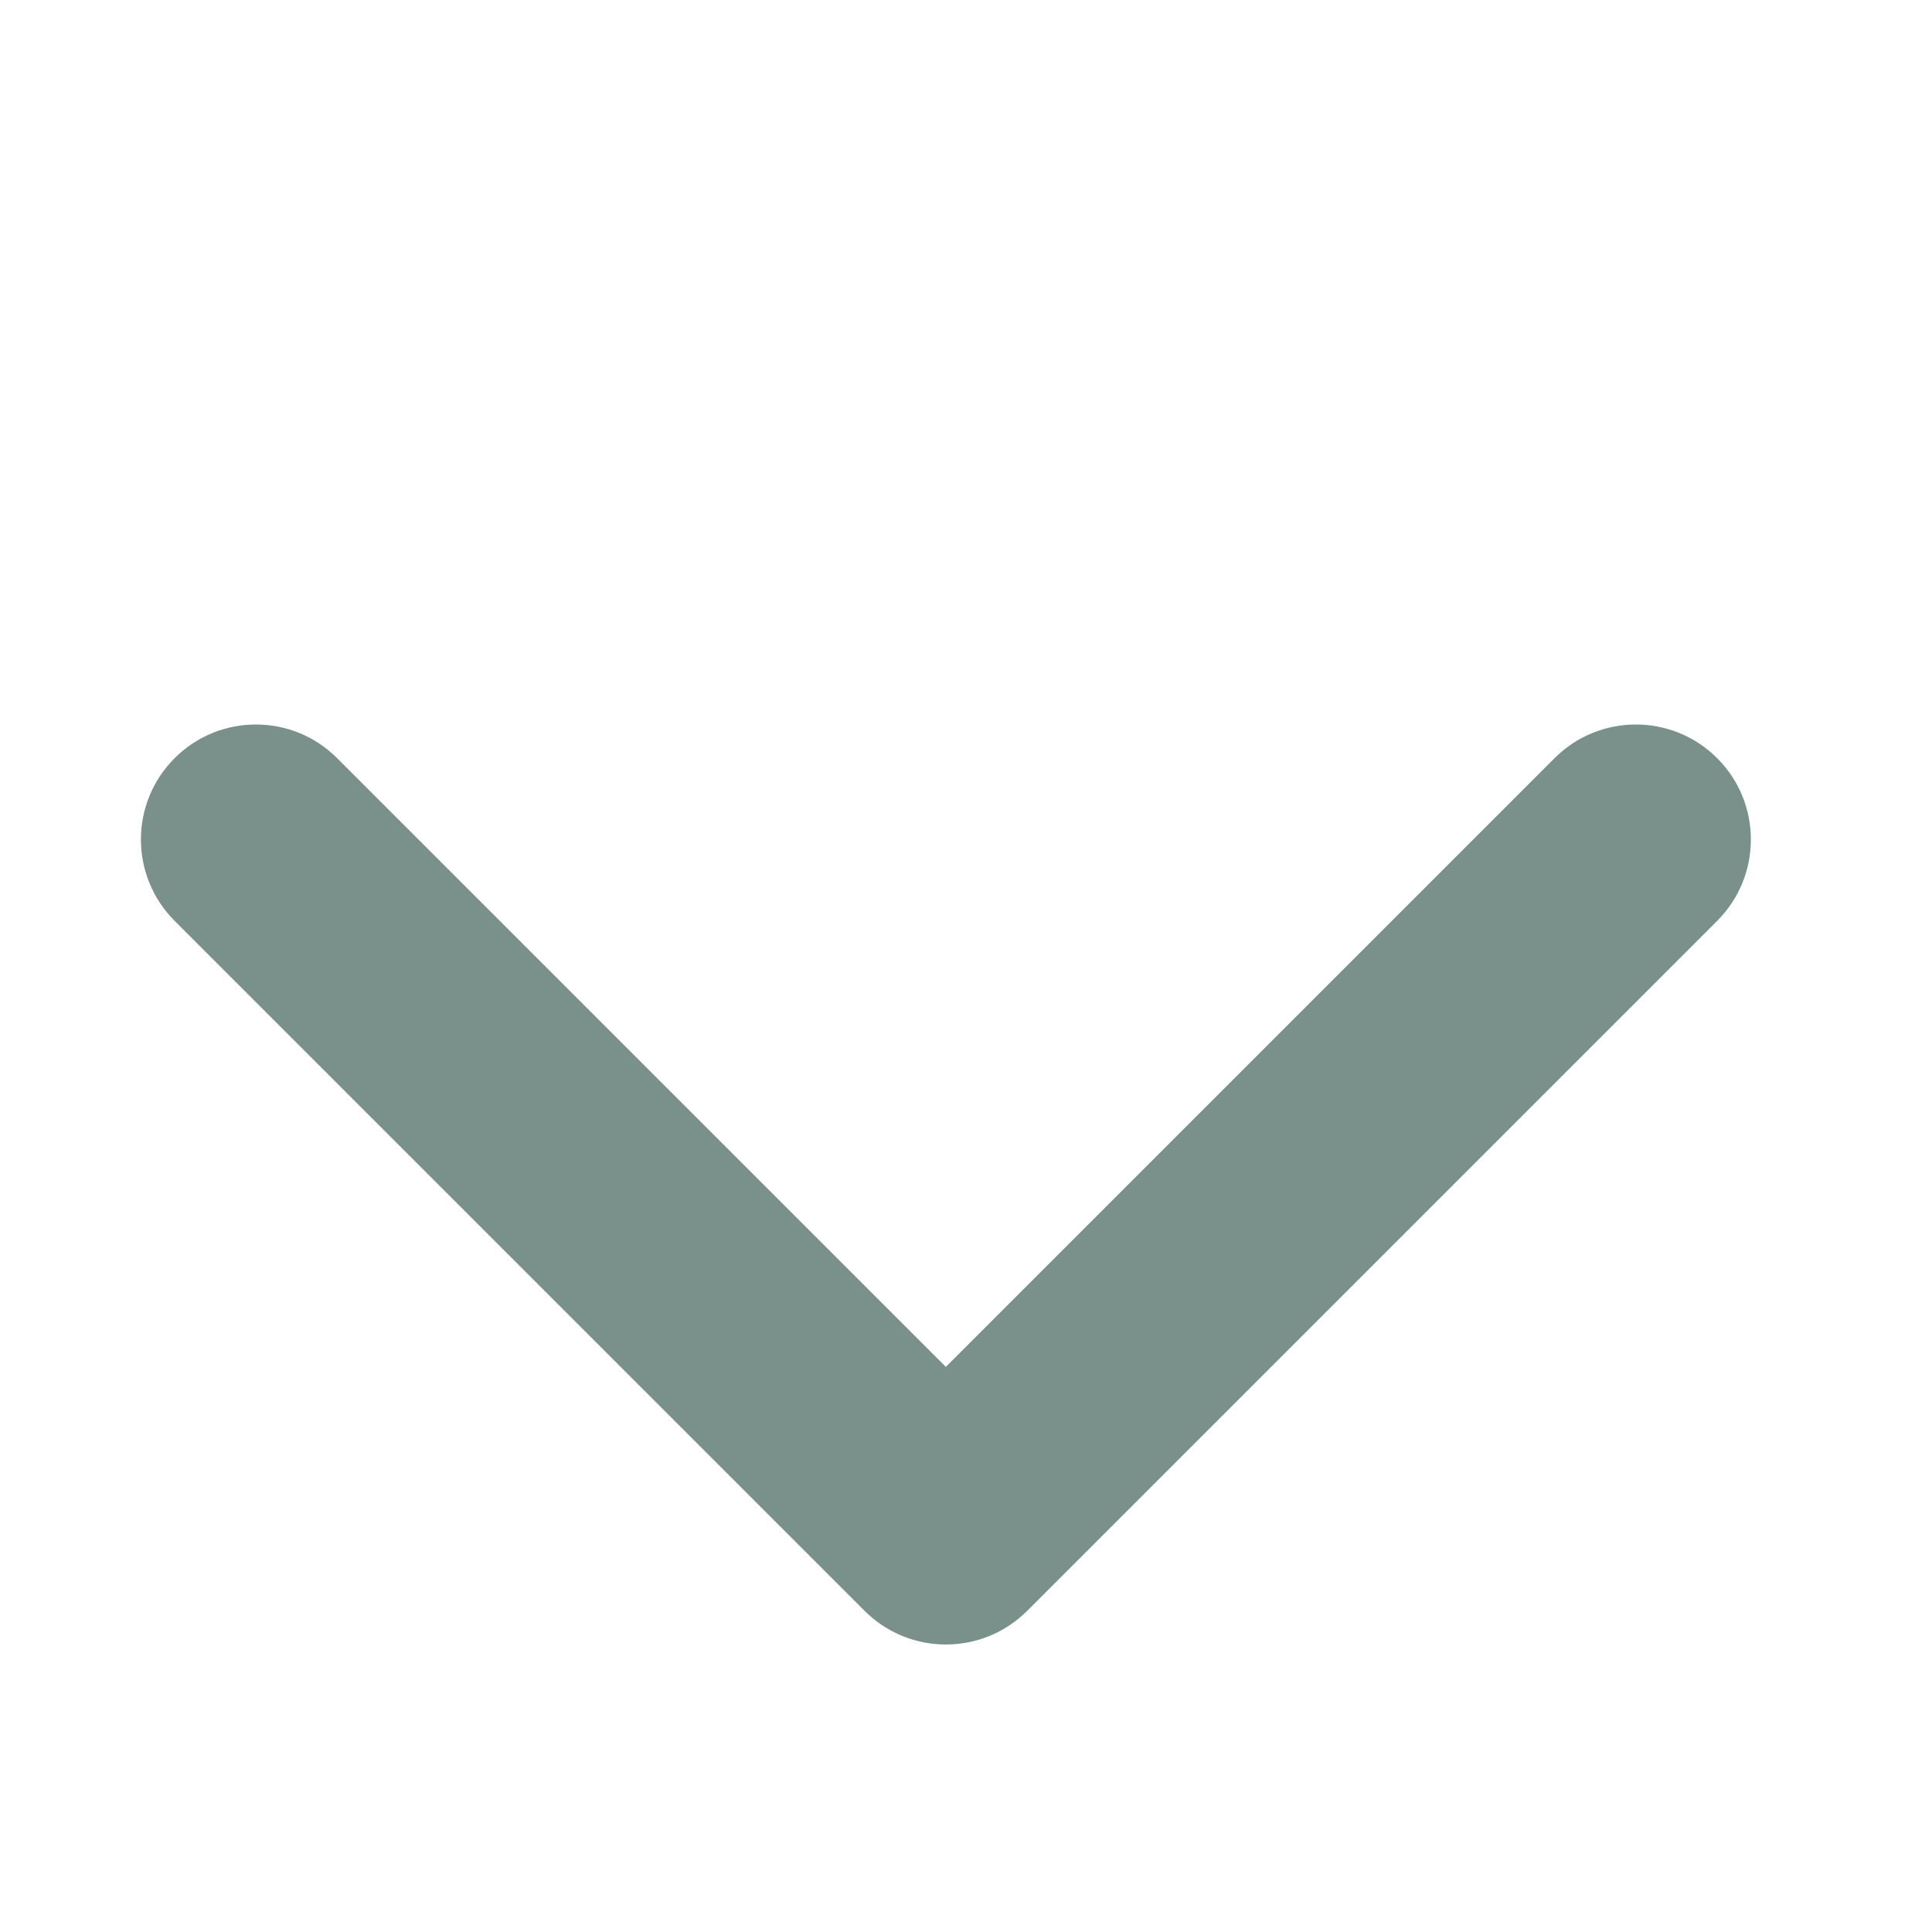
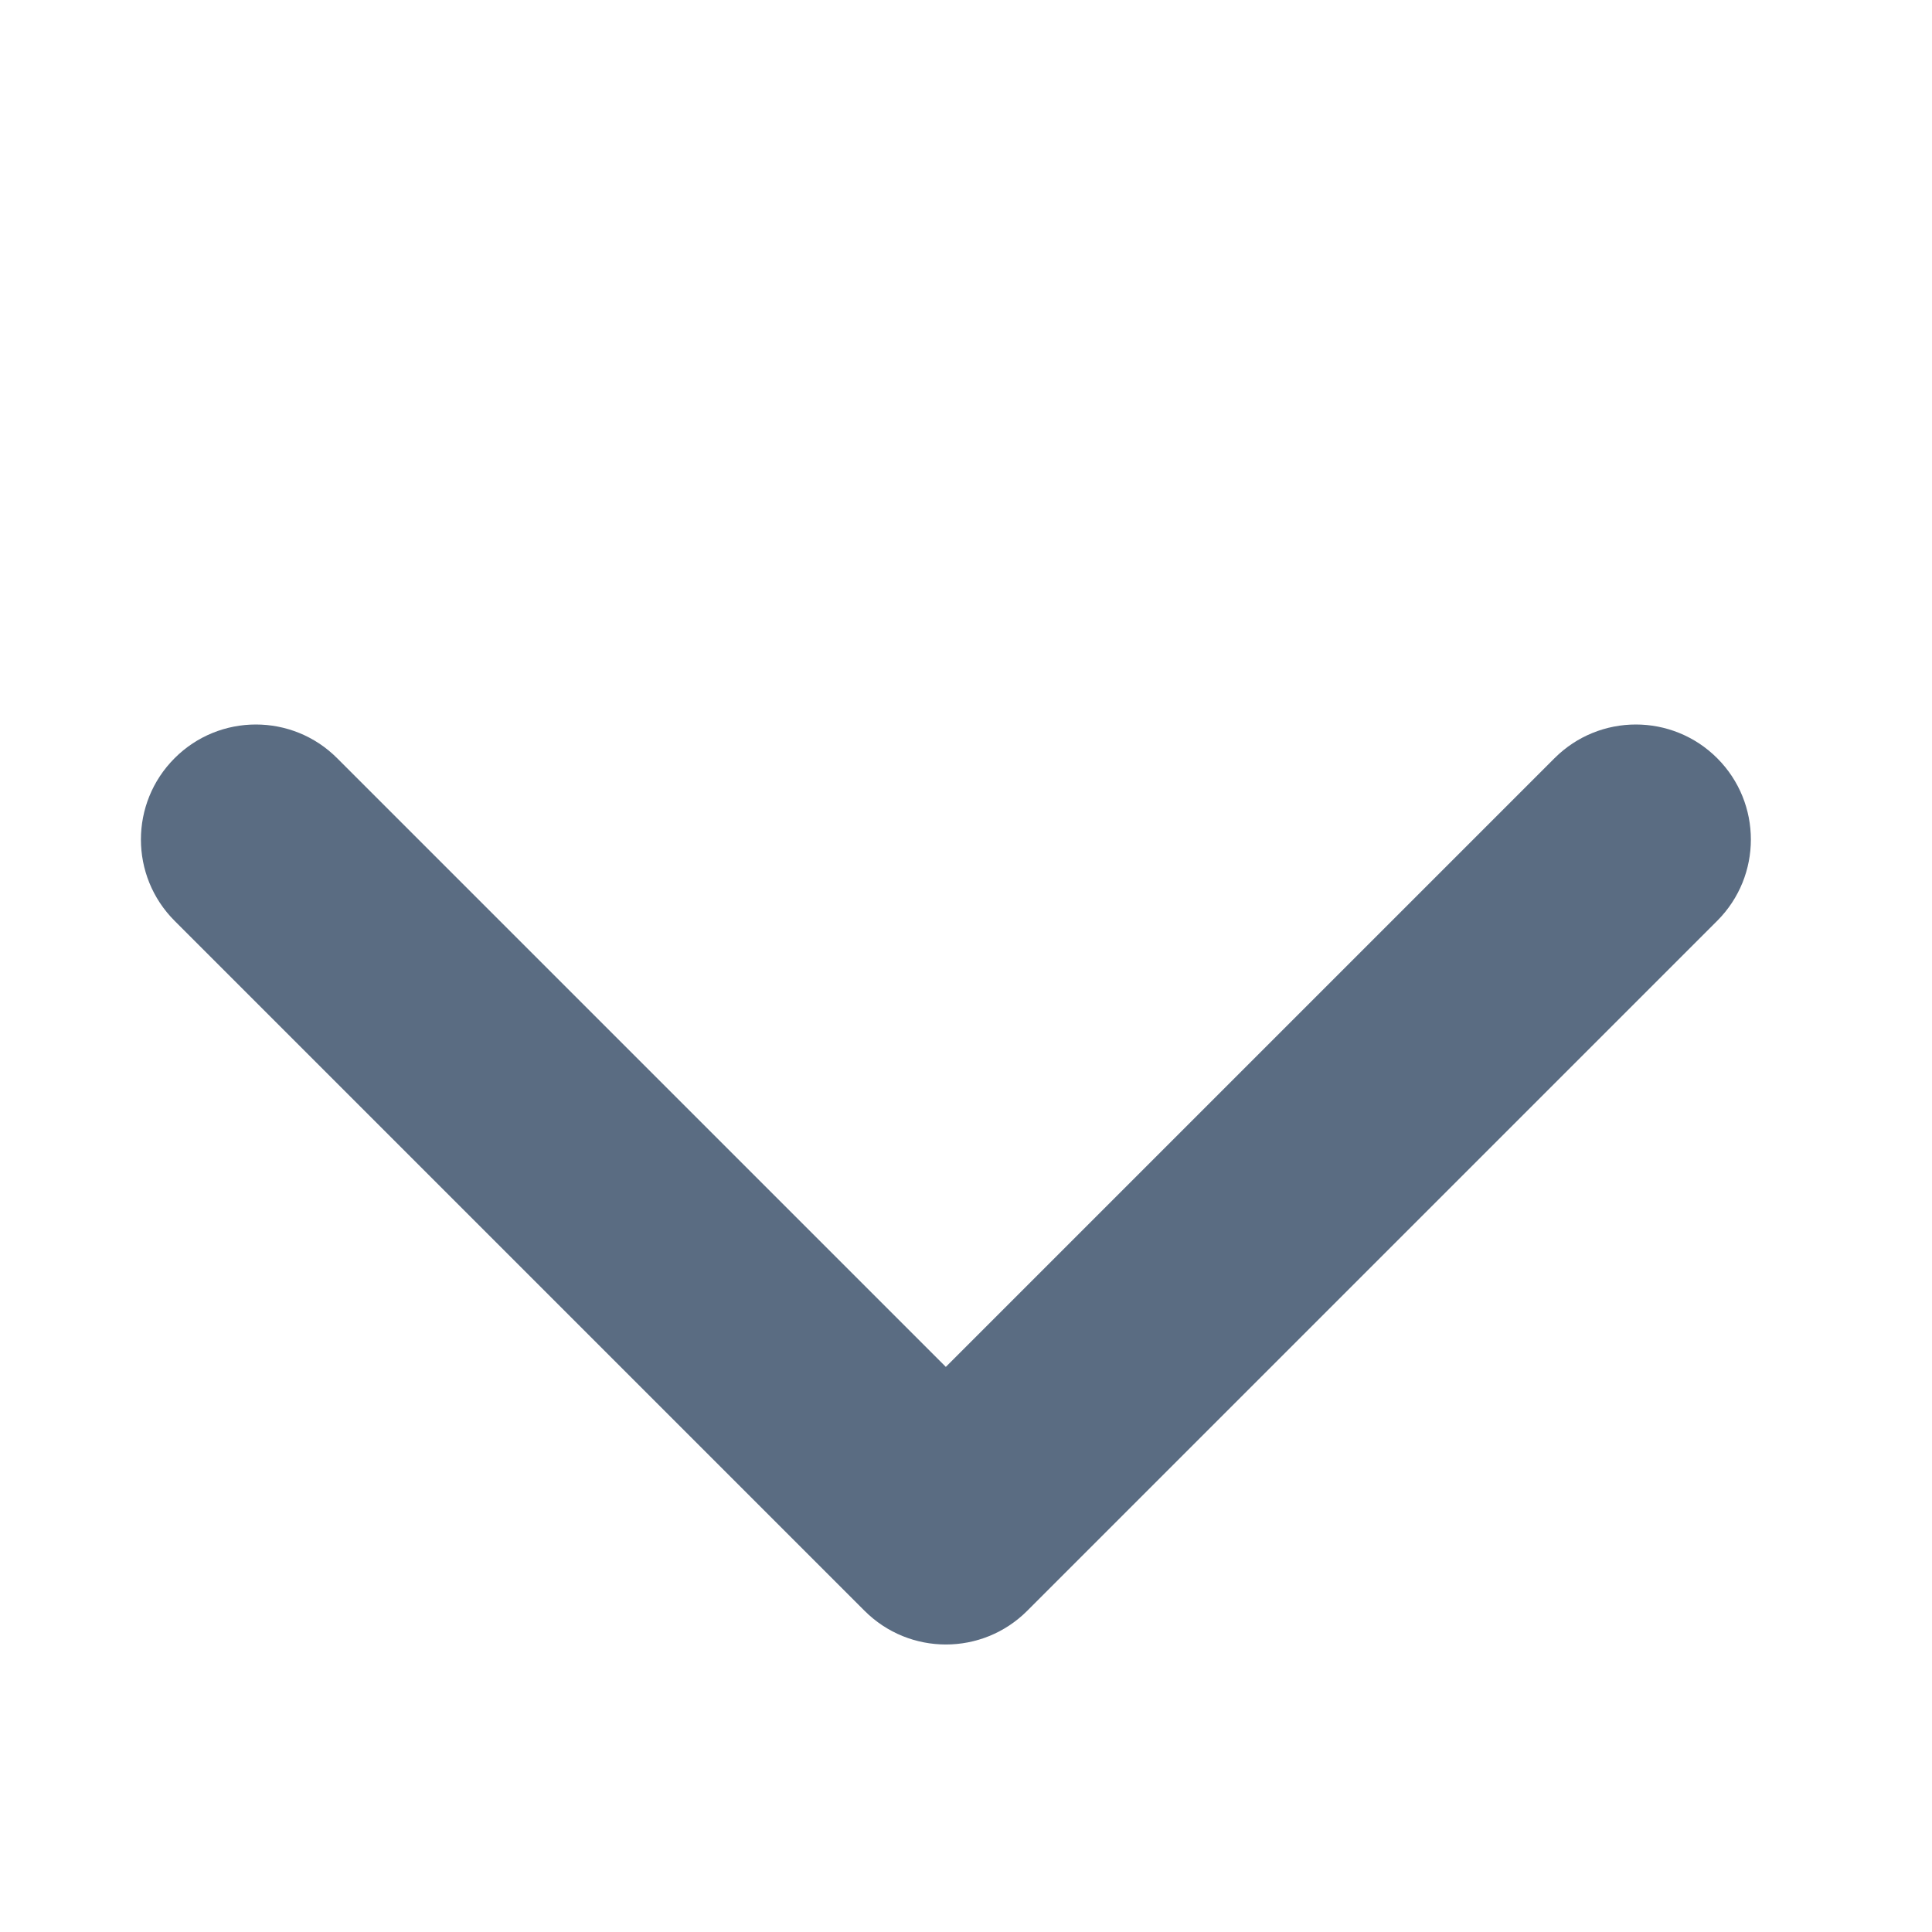
<svg xmlns="http://www.w3.org/2000/svg" preserveAspectRatio="none" overflow="visible" style="display: block;" width="16" height="16" viewBox="0 0 16 16" fill="none">
  <g id="Icon/Action/Chevron">
-     <path id="Glyph" d="M2.792 6.279C2.421 5.907 1.817 5.907 1.446 6.279C1.074 6.651 1.074 7.254 1.446 7.626L7.16 13.34C7.532 13.712 8.135 13.712 8.507 13.34L14.221 7.626C14.593 7.254 14.593 6.651 14.221 6.279C13.849 5.907 13.246 5.907 12.874 6.279L7.833 11.32L2.792 6.279Z" fill="#7a908b" />
+     <path id="Glyph" d="M2.792 6.279C2.421 5.907 1.817 5.907 1.446 6.279C1.074 6.651 1.074 7.254 1.446 7.626L7.16 13.34C7.532 13.712 8.135 13.712 8.507 13.34L14.221 7.626C14.593 7.254 14.593 6.651 14.221 6.279C13.849 5.907 13.246 5.907 12.874 6.279L7.833 11.32L2.792 6.279Z" fill="#5a6c82" />
  </g>
</svg>
